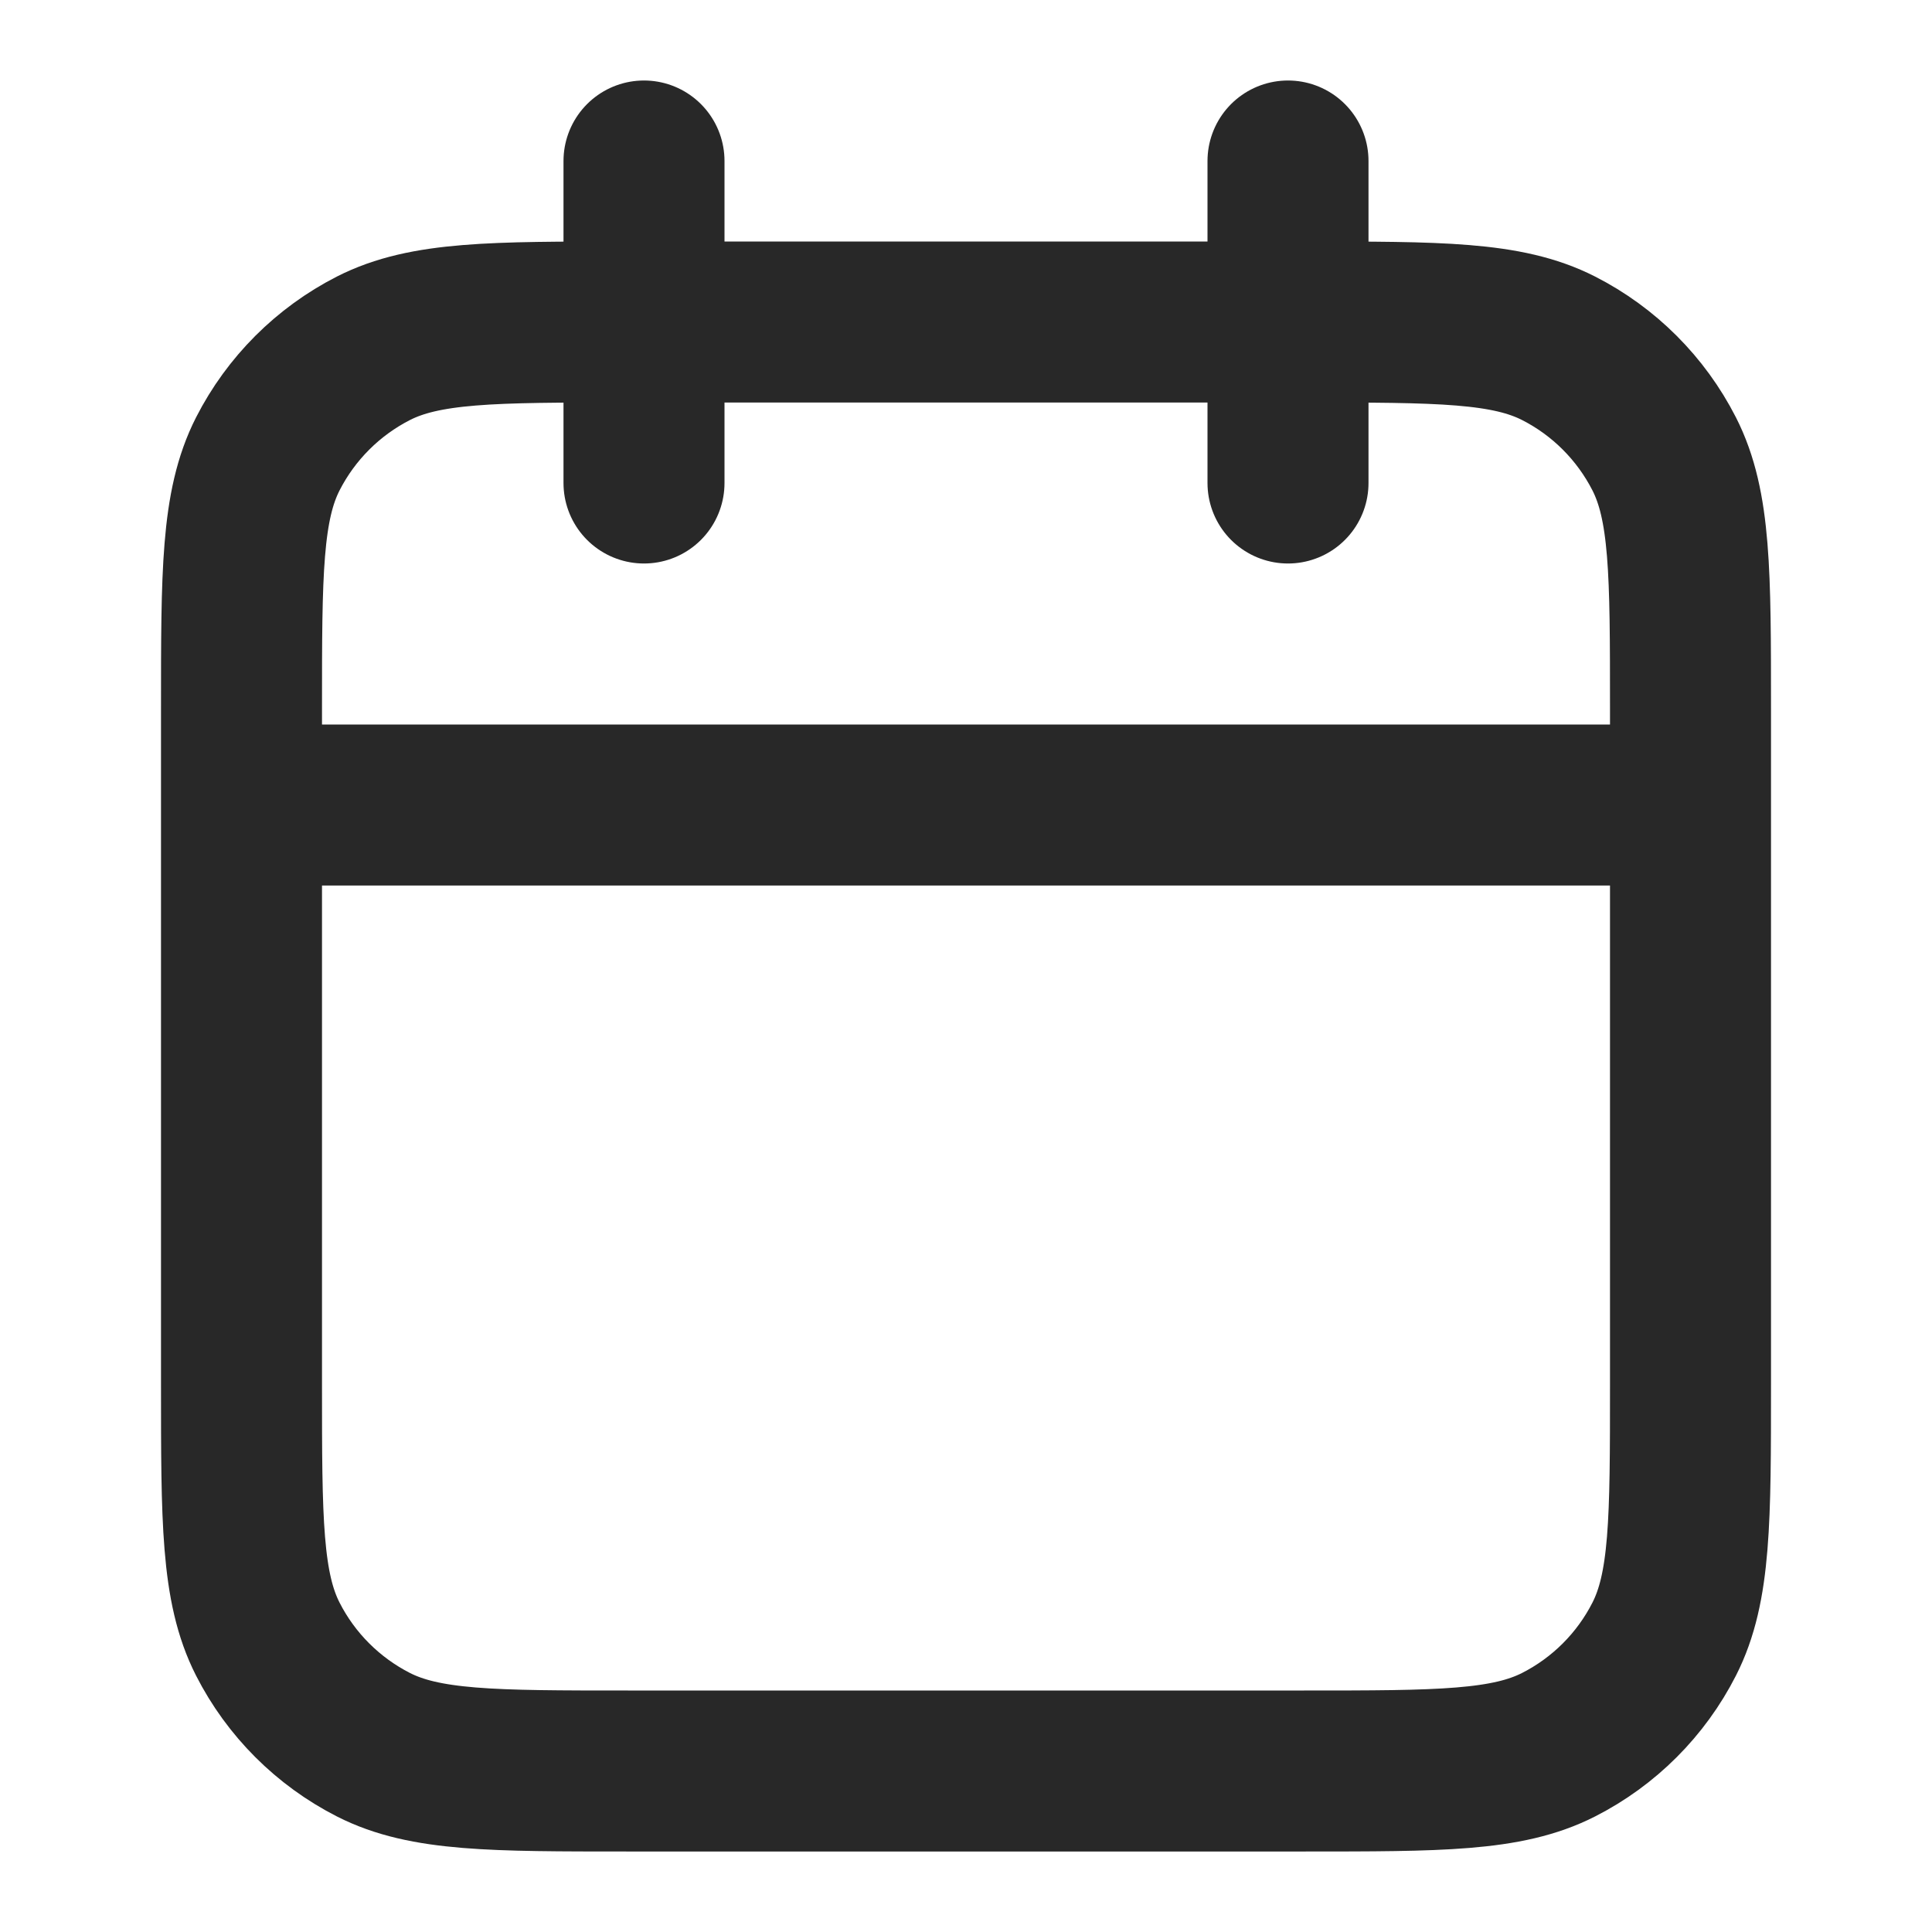
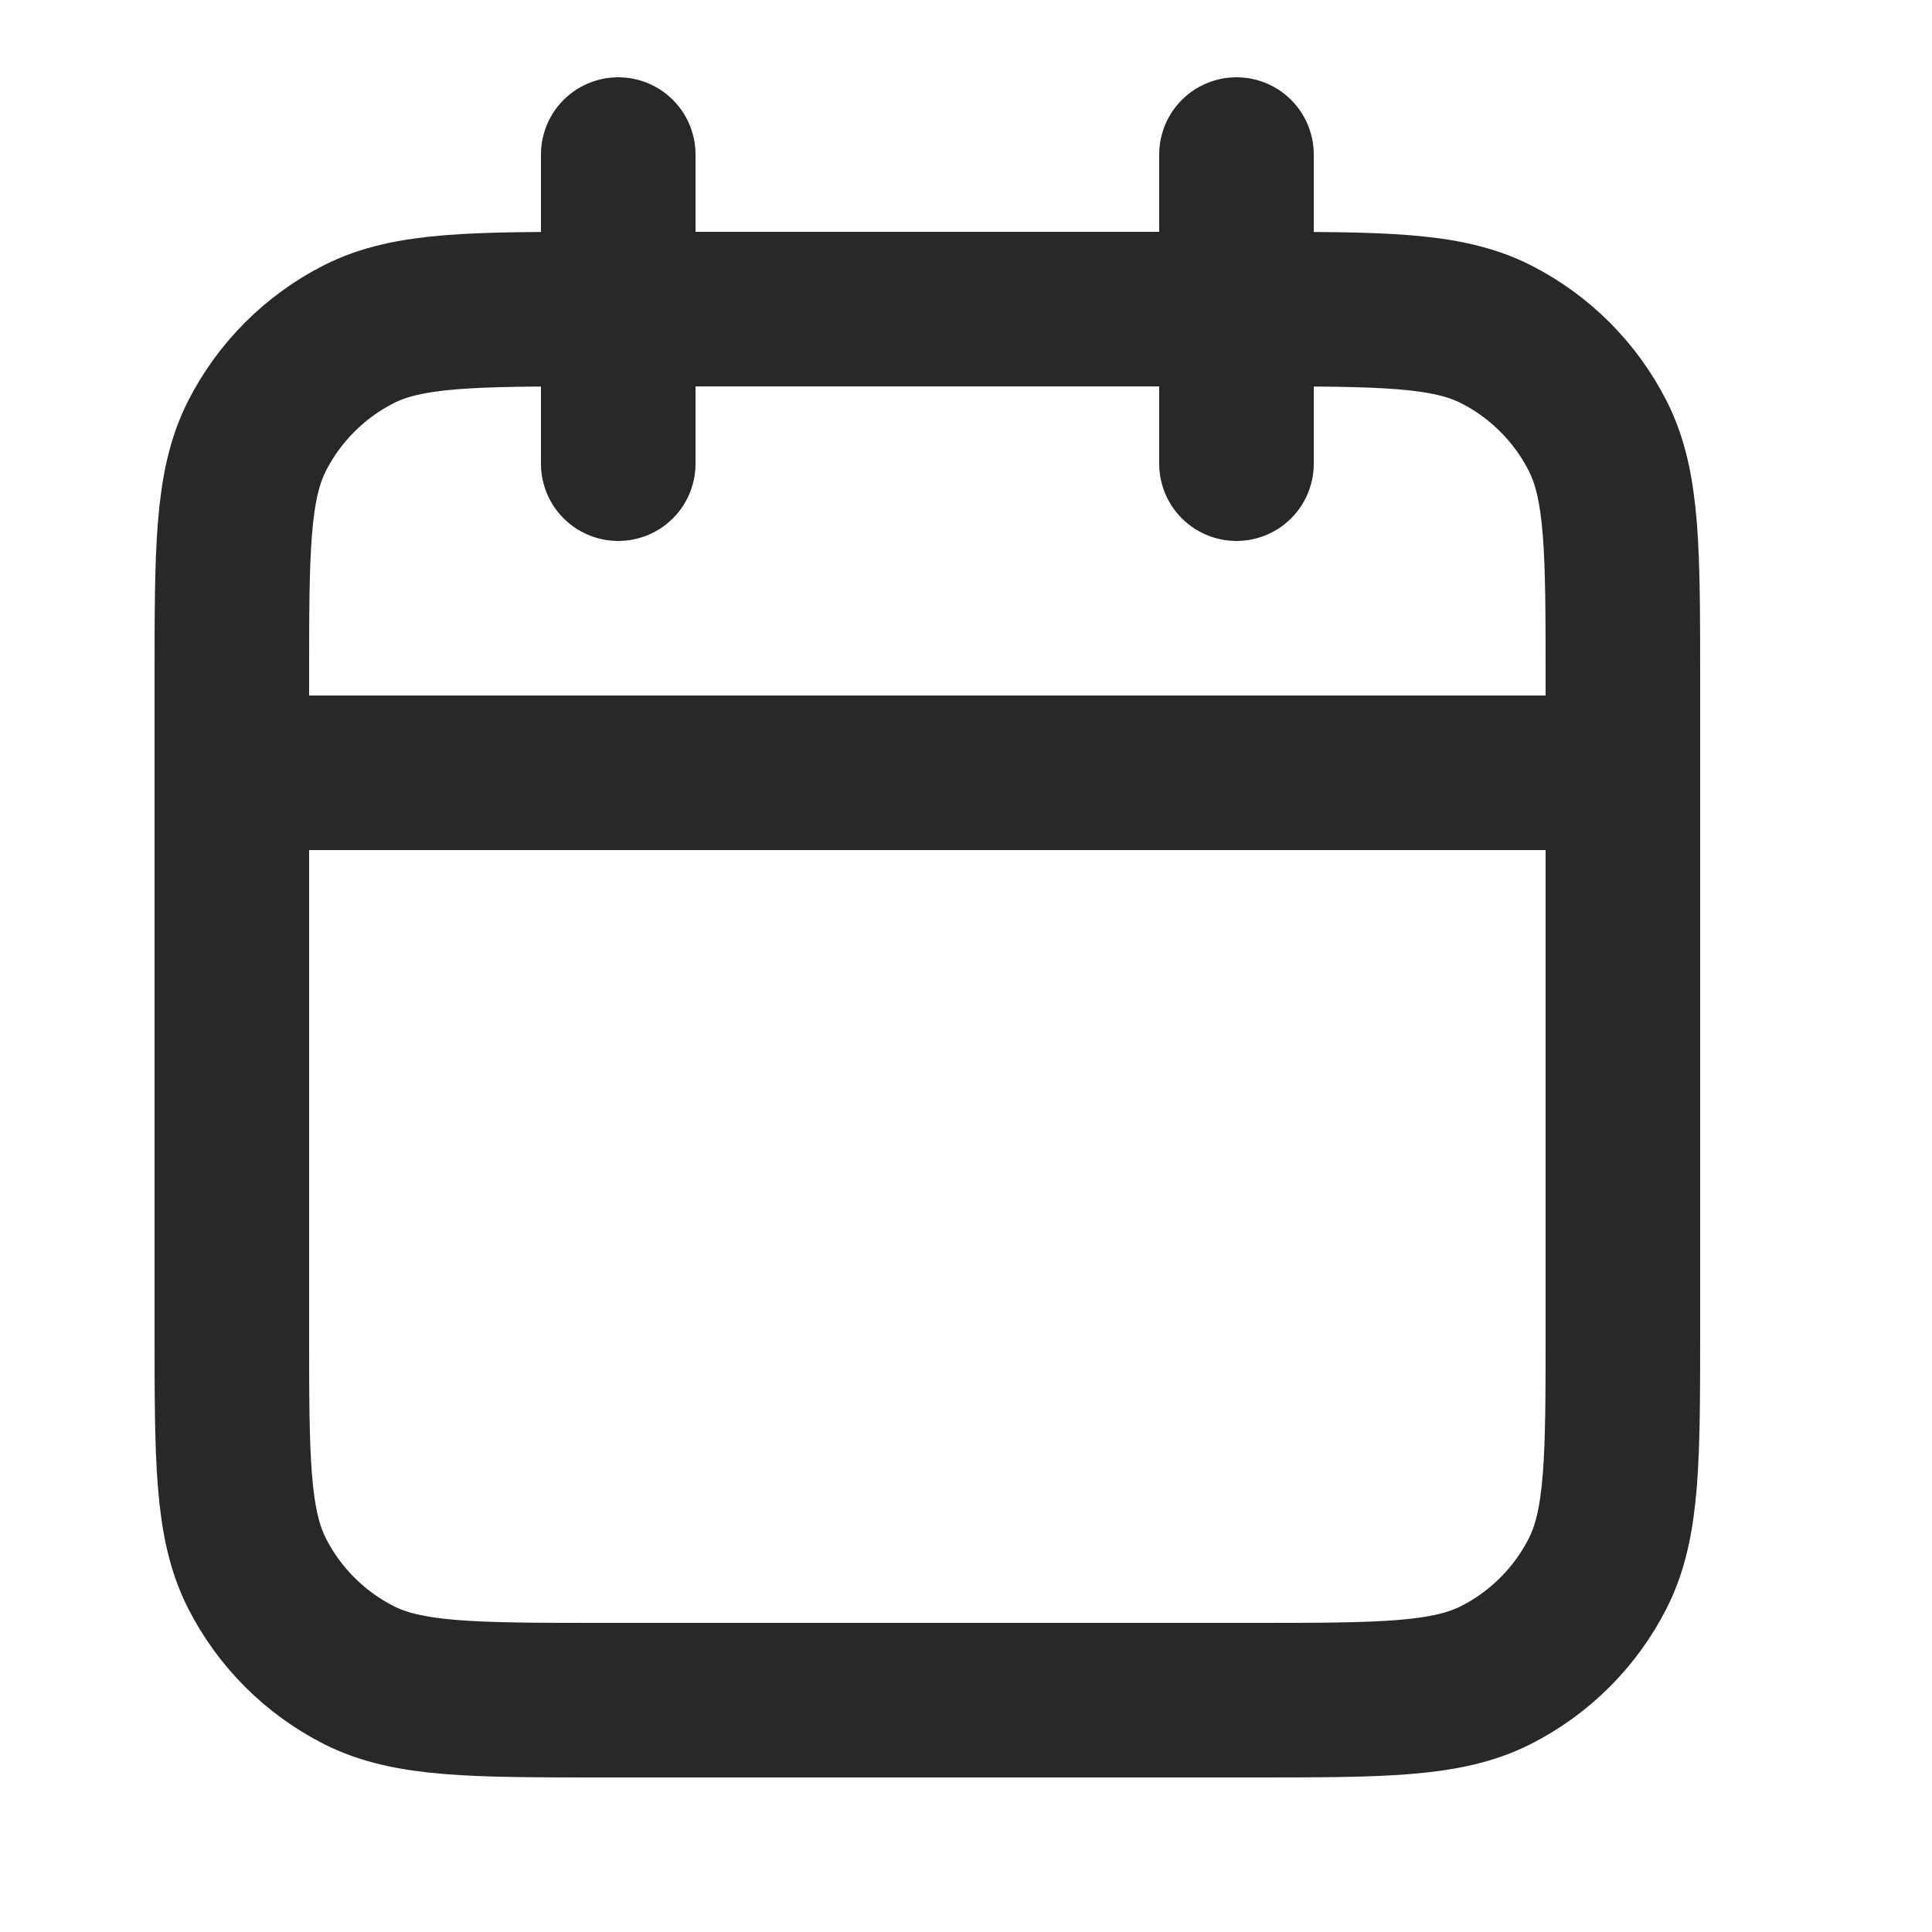
- <svg xmlns="http://www.w3.org/2000/svg" width="24" height="24" viewBox="0 0 24 24" fill="none">
+ <svg xmlns="http://www.w3.org/2000/svg" width="25" height="25" viewBox="0 0 25 25" fill="none">
  <path d="M21 10H3M16 2V6M8 2V6M7.8 22H16.2C17.88 22 18.72 22 19.362 21.673C19.927 21.385 20.385 20.927 20.673 20.362C21 19.72 21 18.88 21 17.2V8.8C21 7.12 21 6.28 20.673 5.638C20.385 5.074 19.927 4.615 19.362 4.327C18.72 4 17.88 4 16.2 4H7.8C6.12 4 5.28 4 4.638 4.327C4.074 4.615 3.615 5.074 3.327 5.638C3 6.28 3 7.12 3 8.8V17.2C3 18.88 3 19.72 3.327 20.362C3.615 20.927 4.074 21.385 4.638 21.673C5.28 22 6.12 22 7.8 22Z" stroke="#282828" stroke-width="2" stroke-linecap="round" stroke-linejoin="round" />
</svg>
